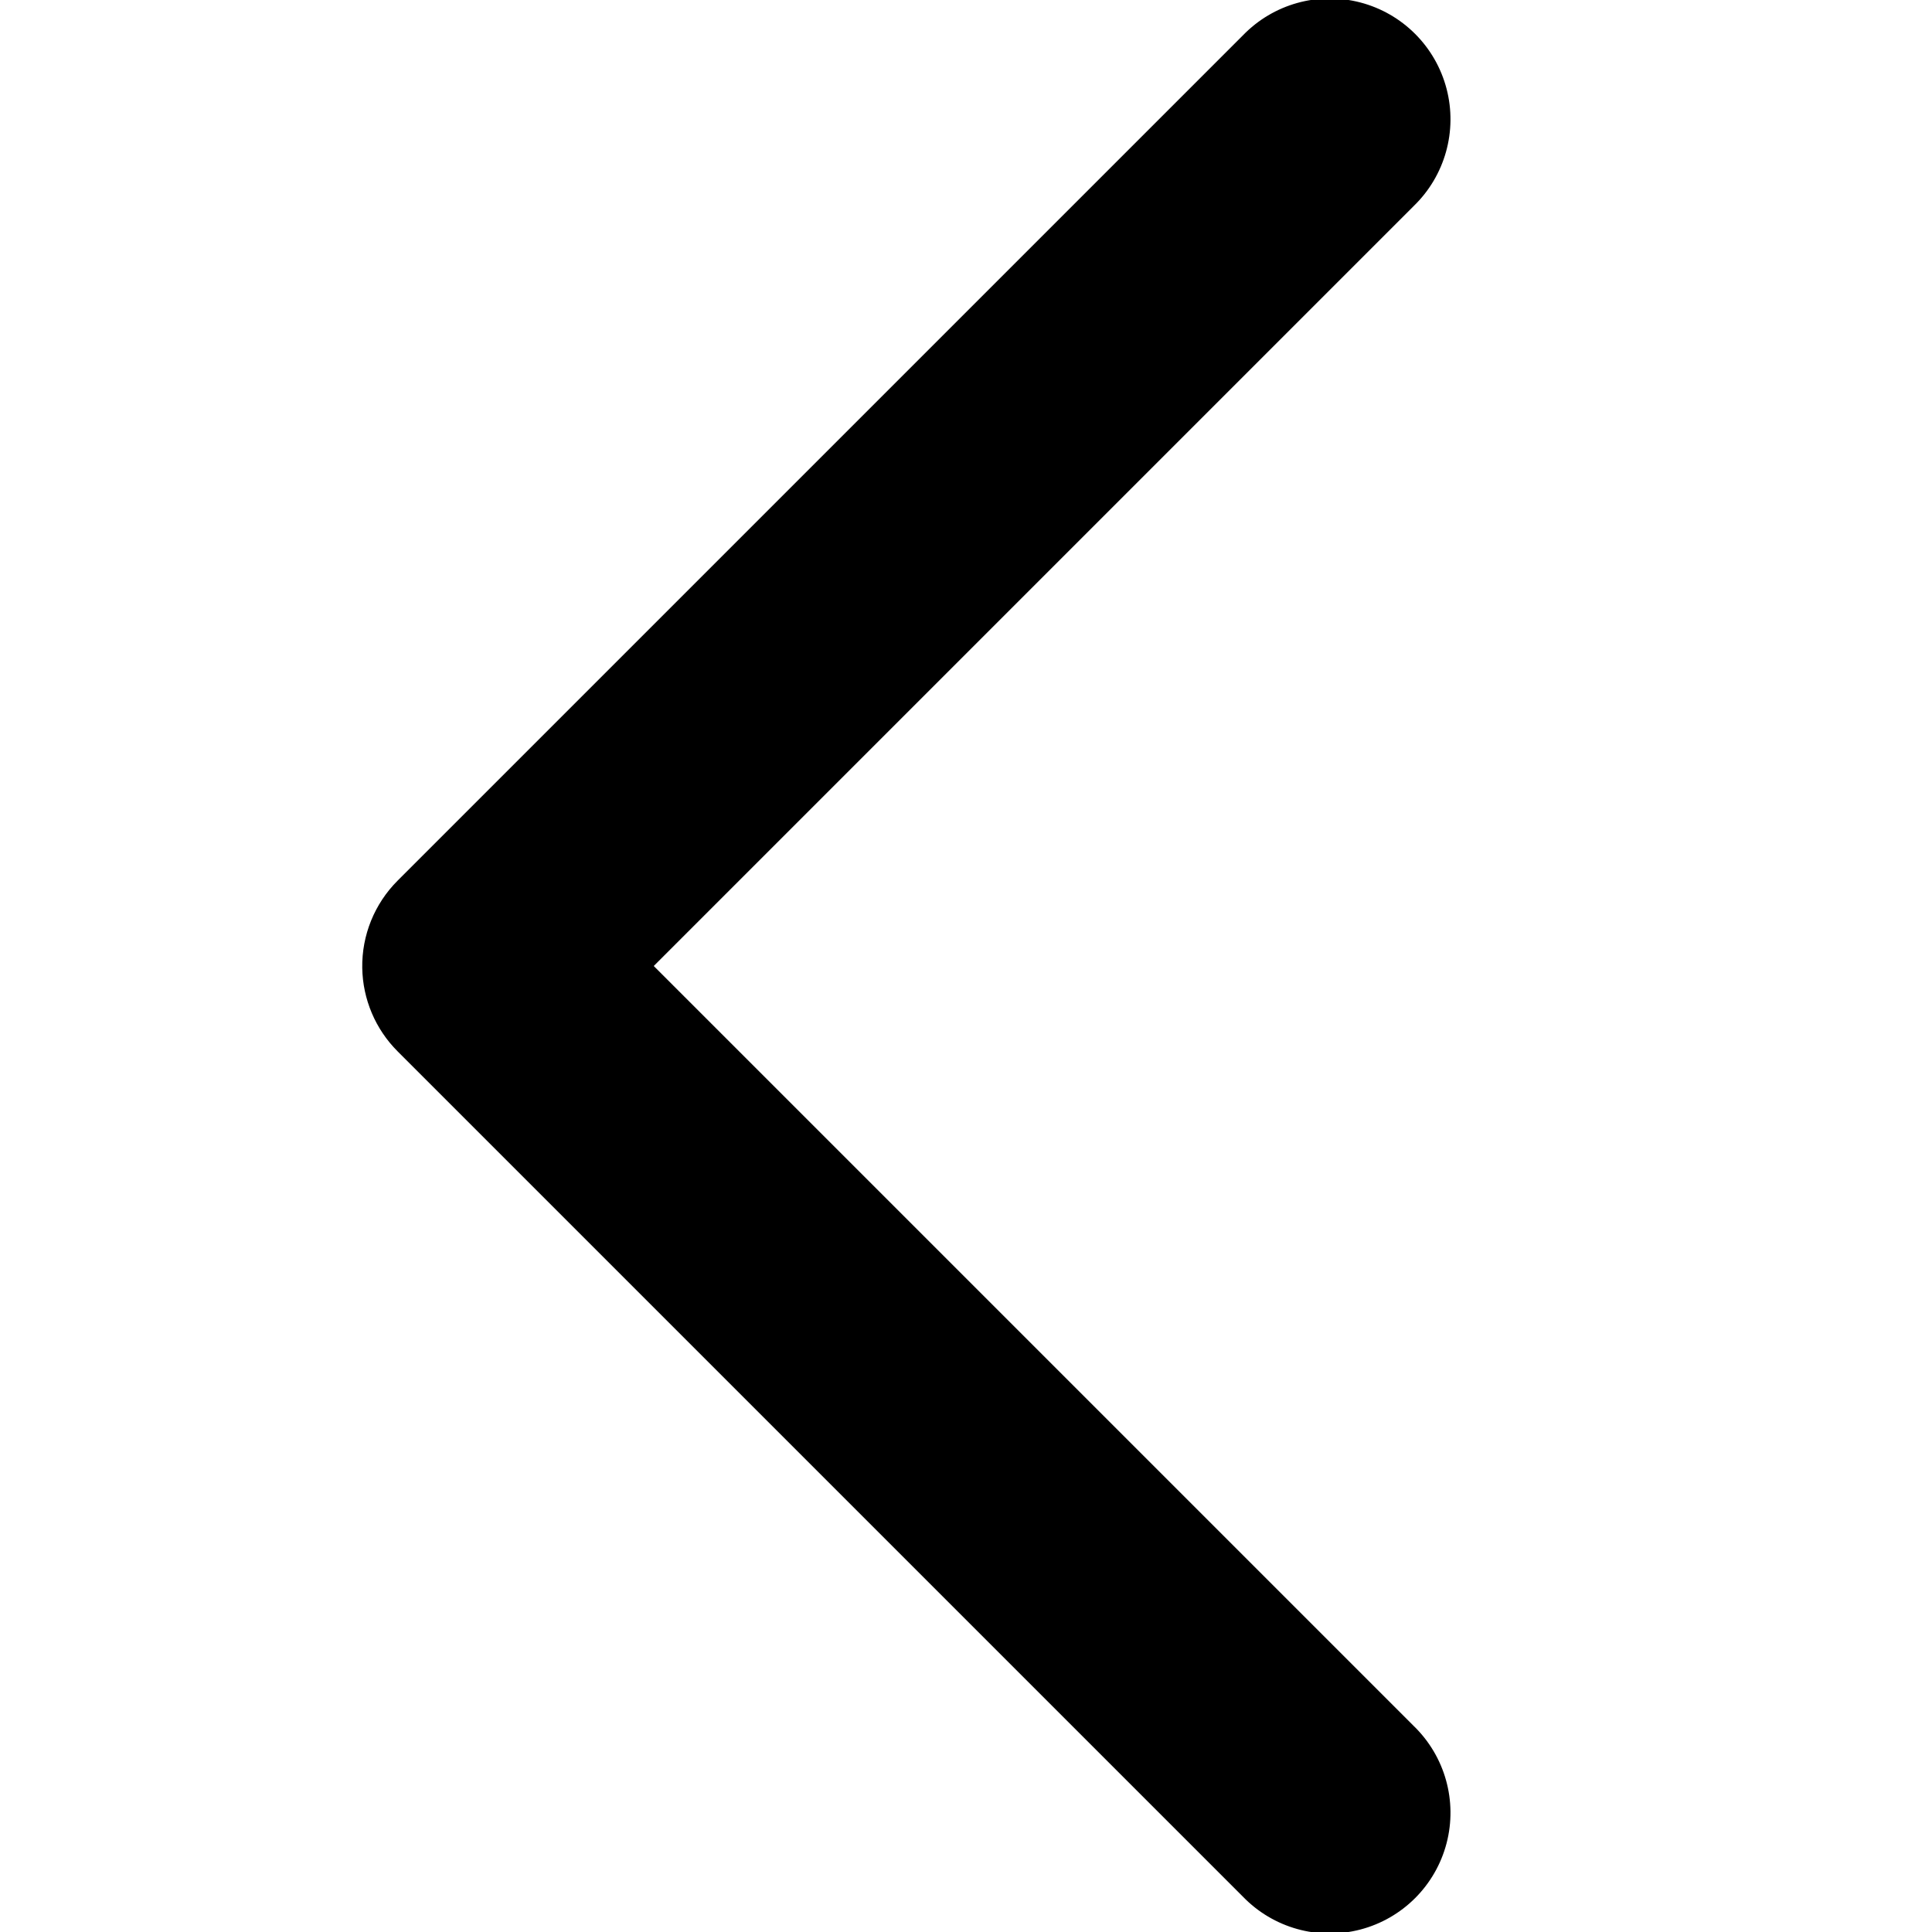
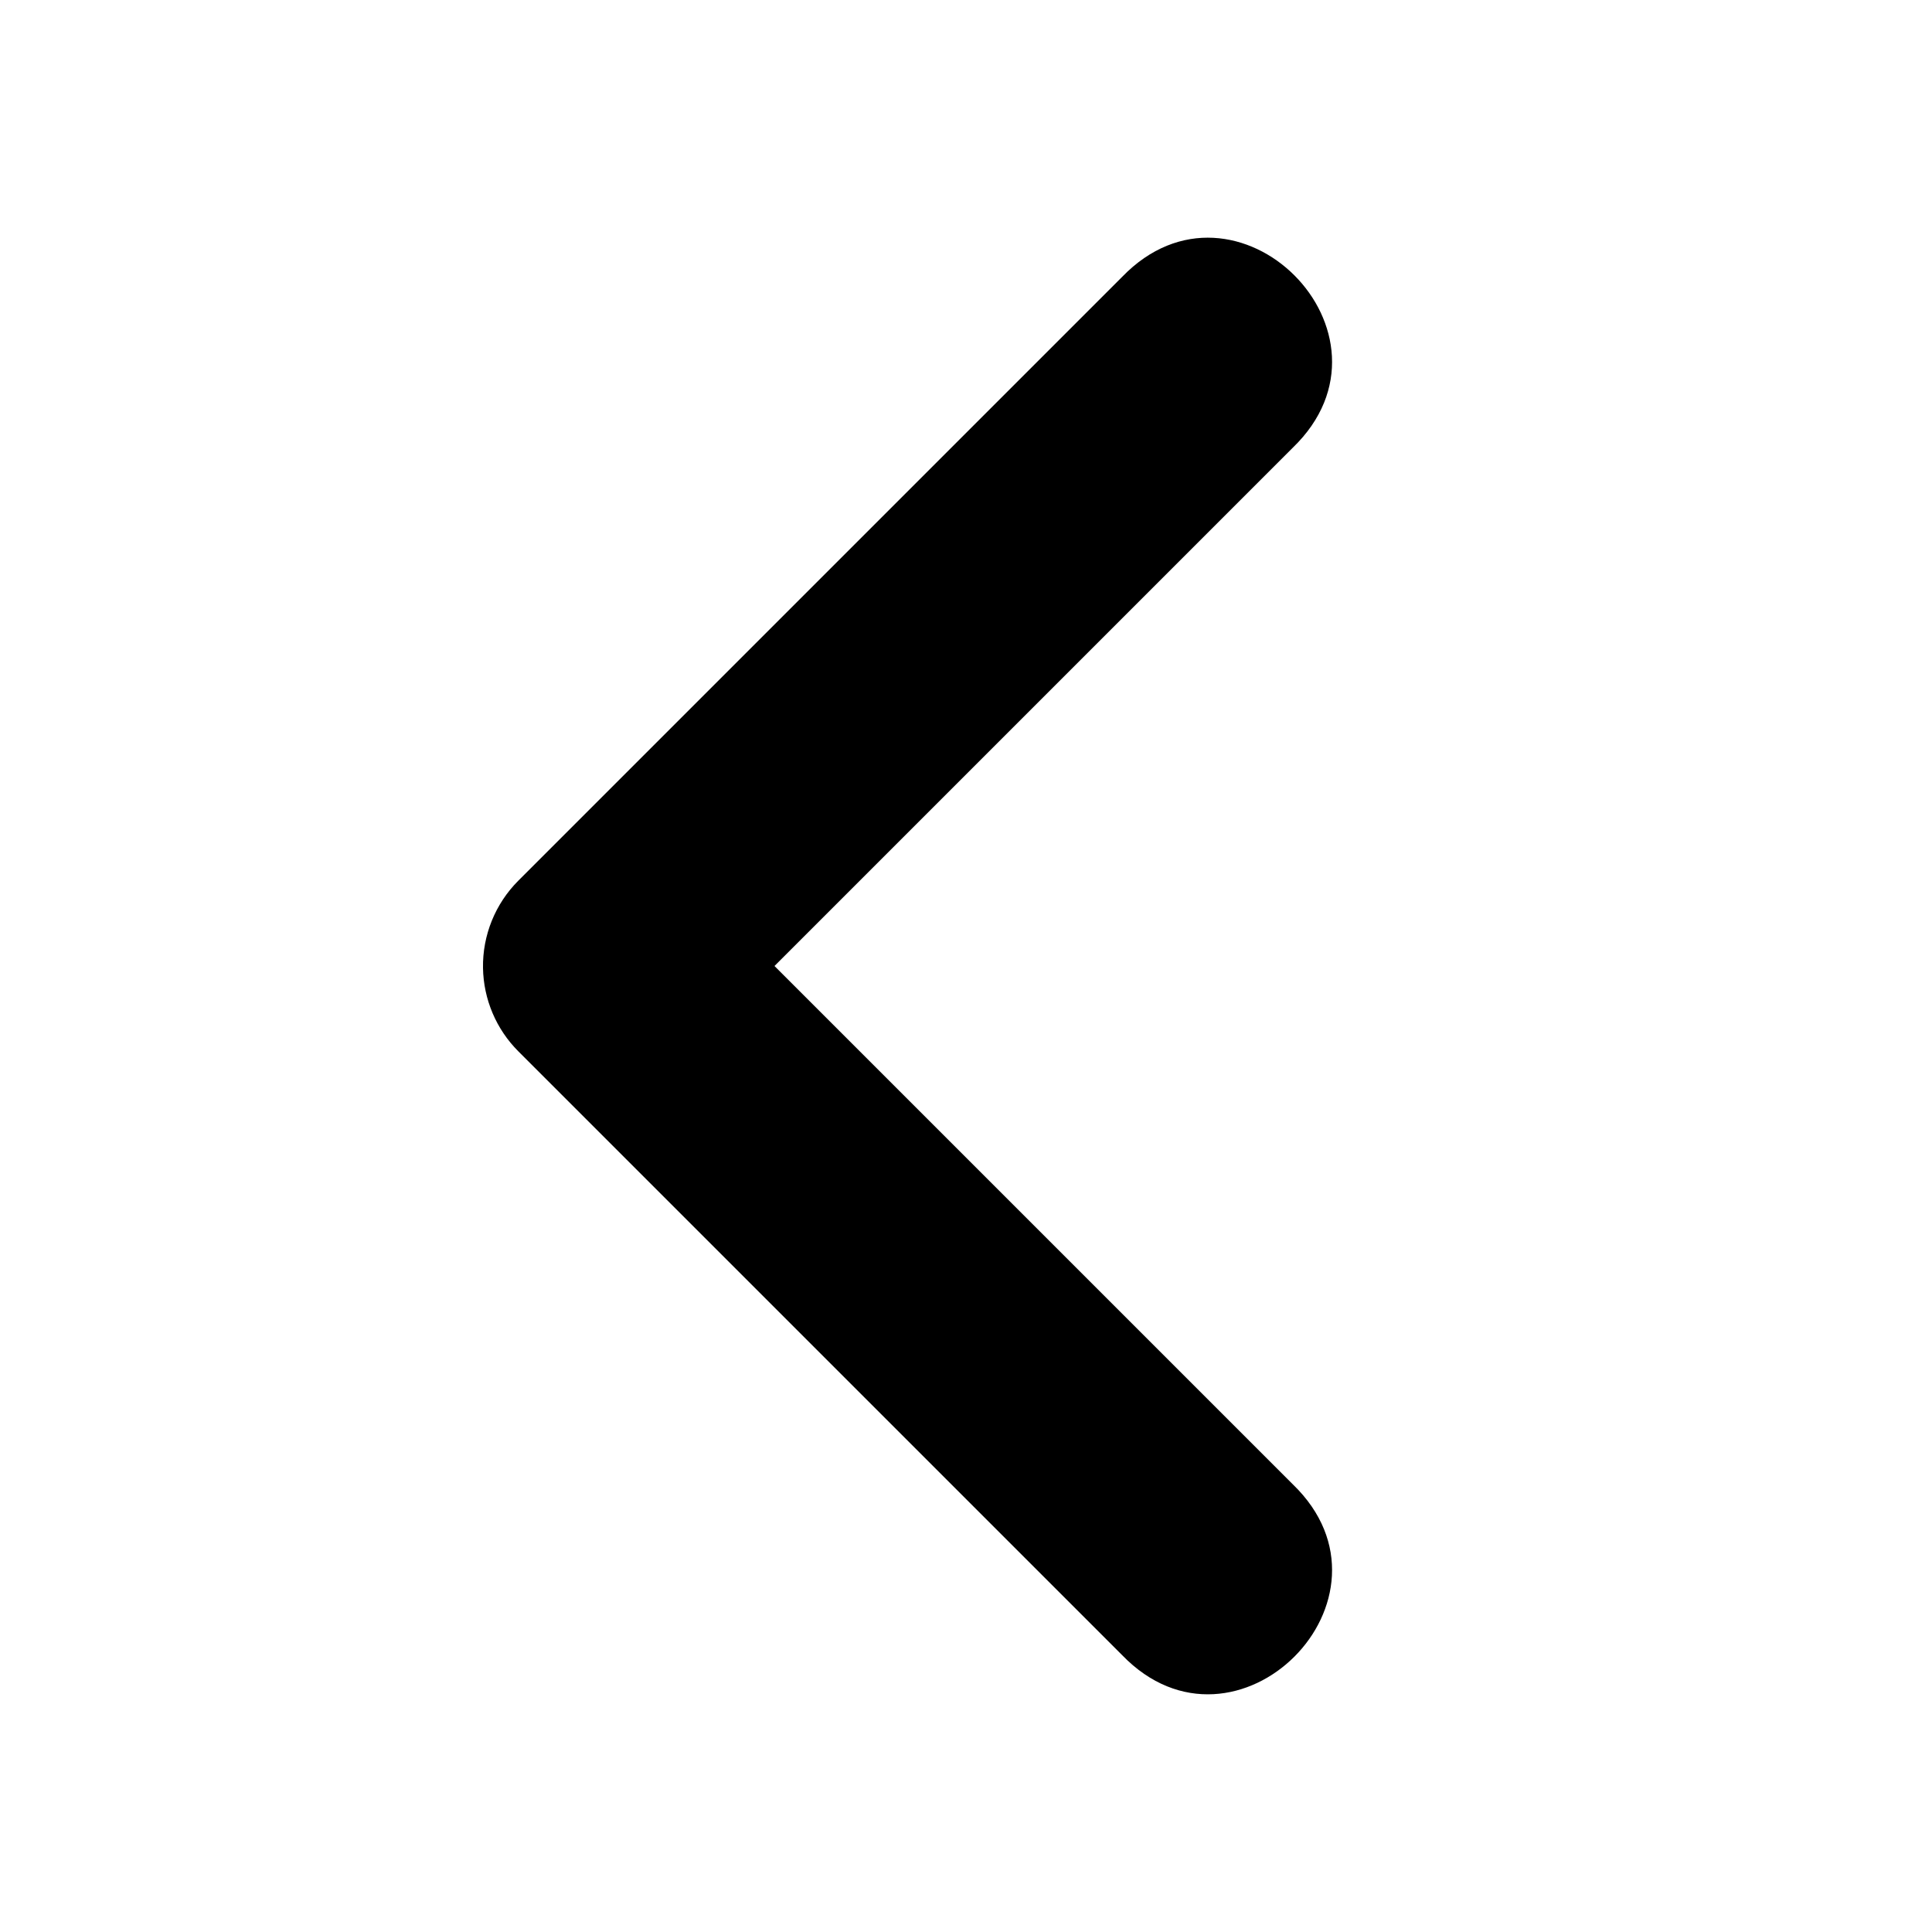
<svg xmlns="http://www.w3.org/2000/svg" width="16" height="16">
-   <path fill-rule="evenodd" d="M3 8.016a1 1 0 0 0 .293.691l7 7a1 1 0 1 0 1.414-1.414L5.414 8l6.293-6.293A1 1 0 1 0 10.293.293l-7 7A1 1 0 0 0 3 8.016z" />
+   <path d="M4 8.016a1 1 0 0 0 .293.691l5 5c.943.976 2.39-.471 1.414-1.414L6.414 8l4.293-4.293c.976-.943-.471-2.39-1.414-1.414l-5 5A1 1 0 0 0 4 8.016z" fill-rule="evenodd" />
</svg>
